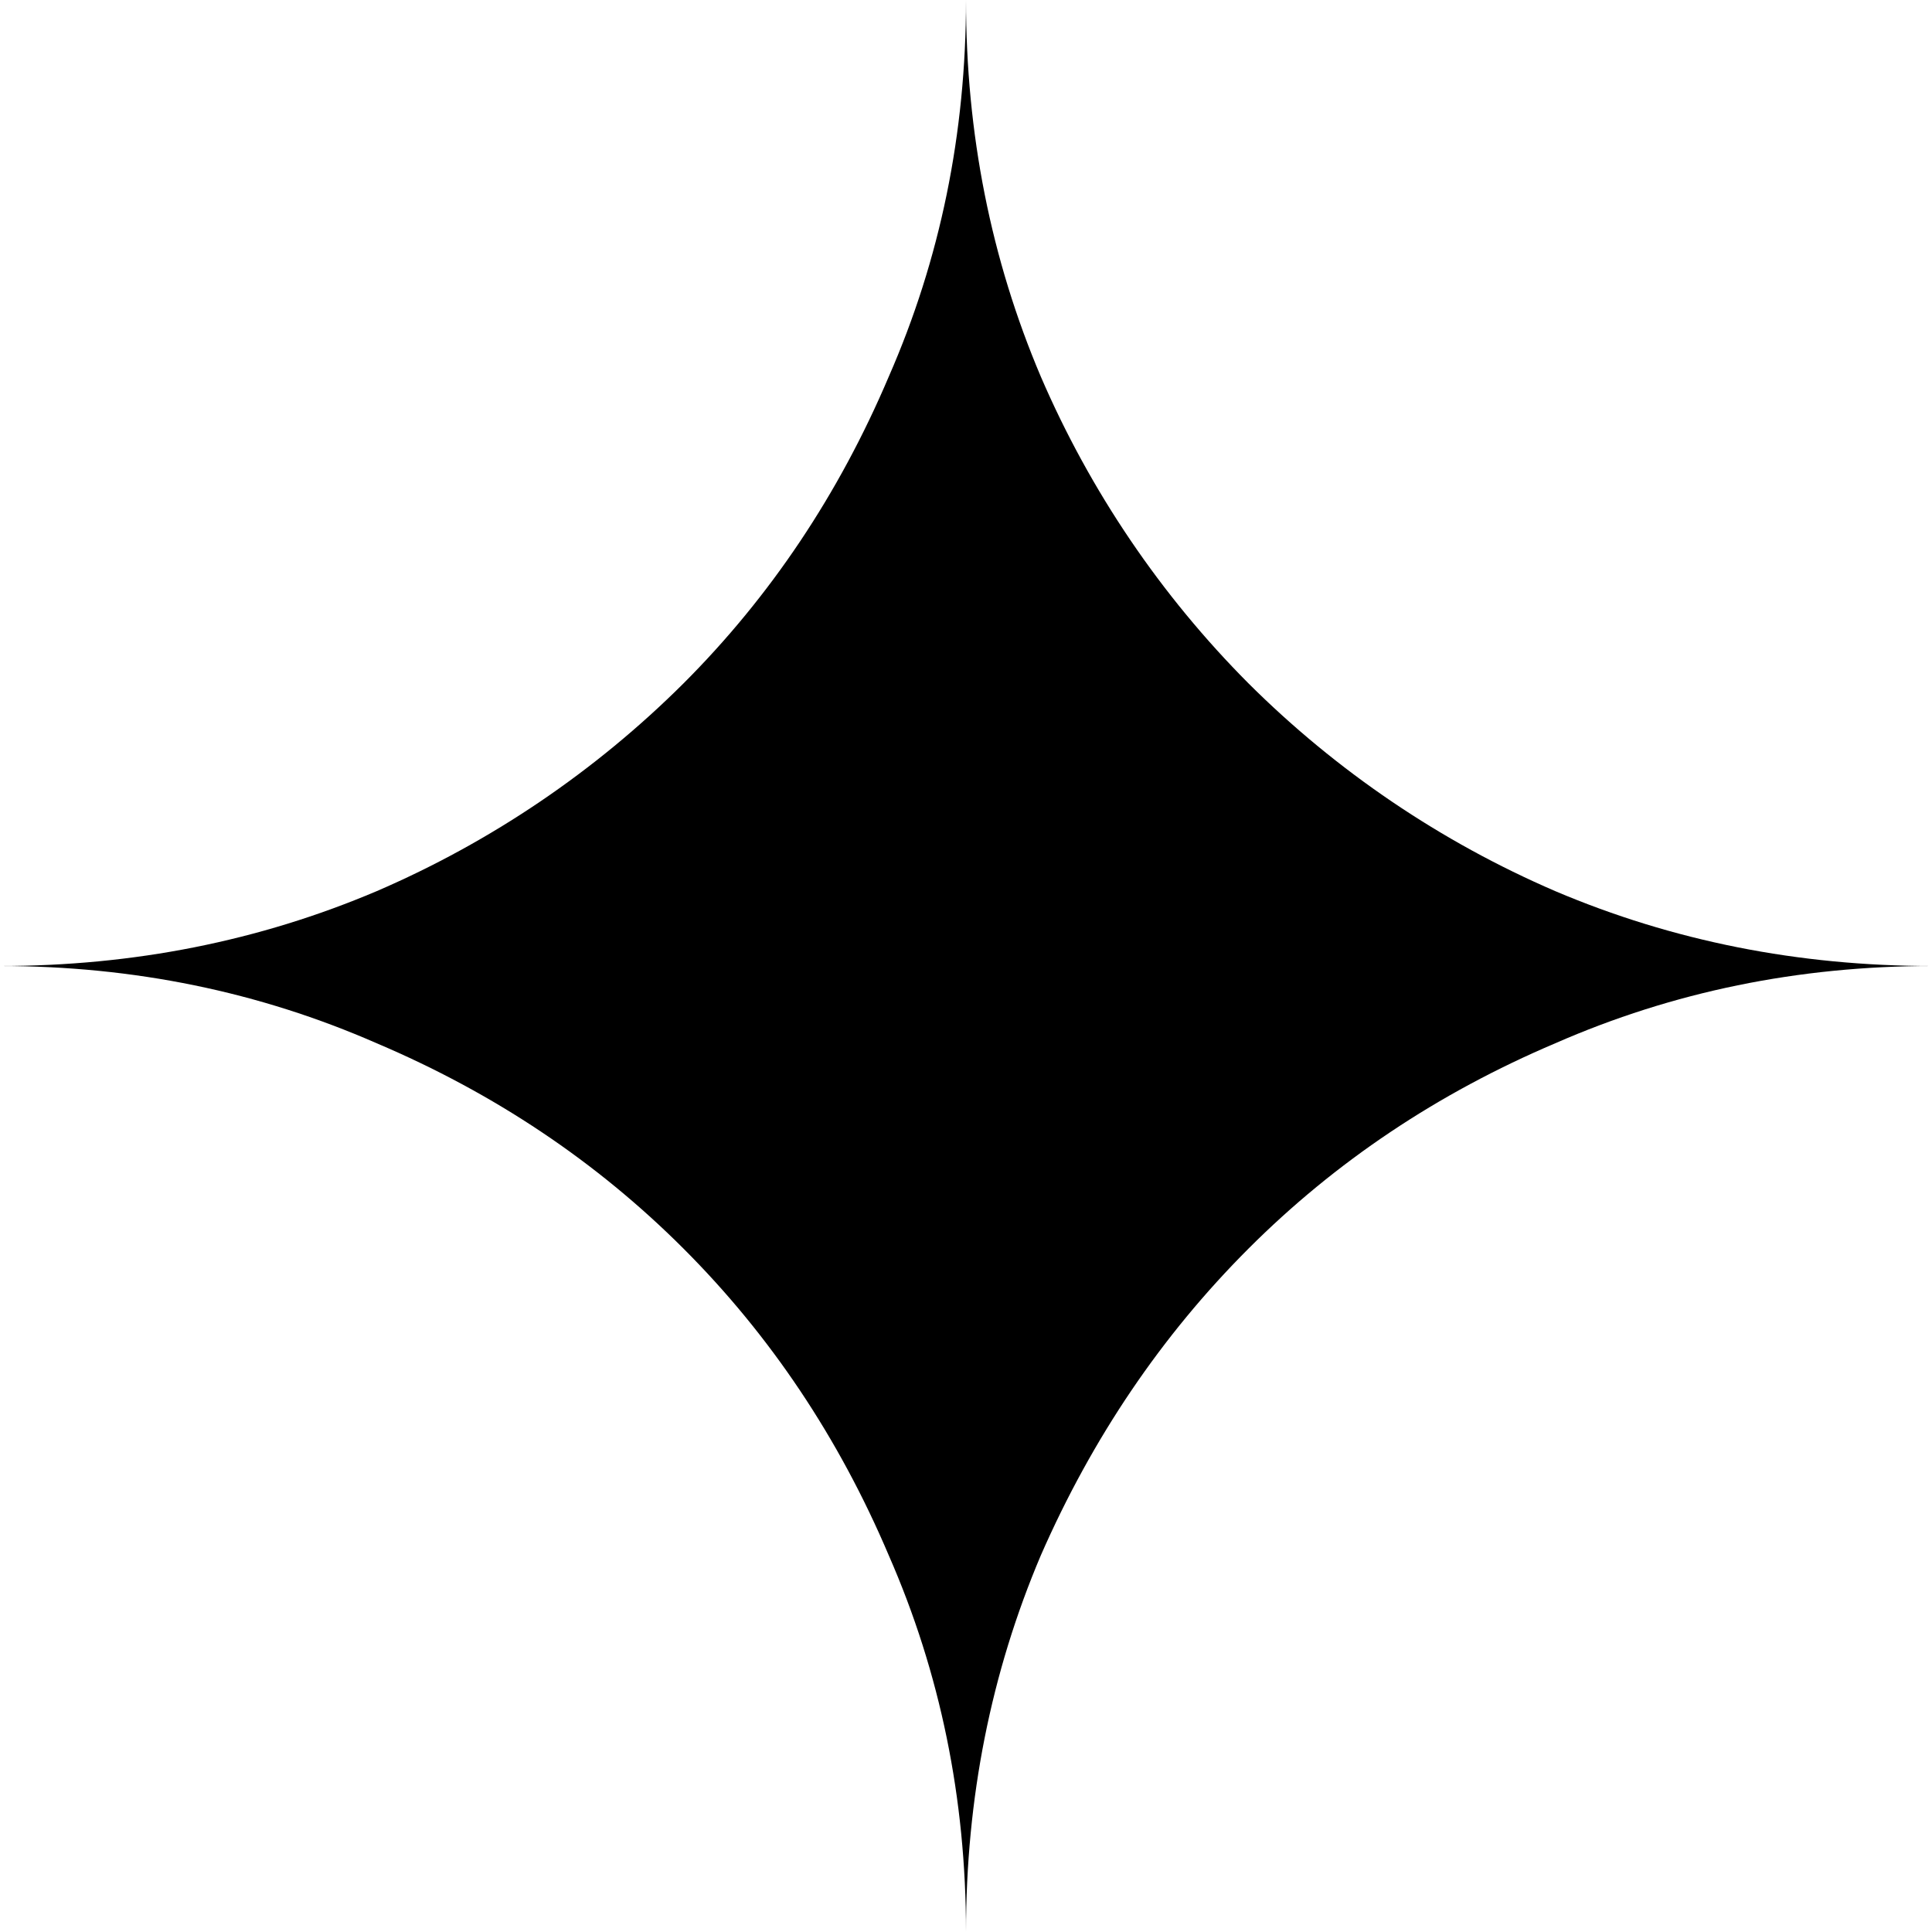
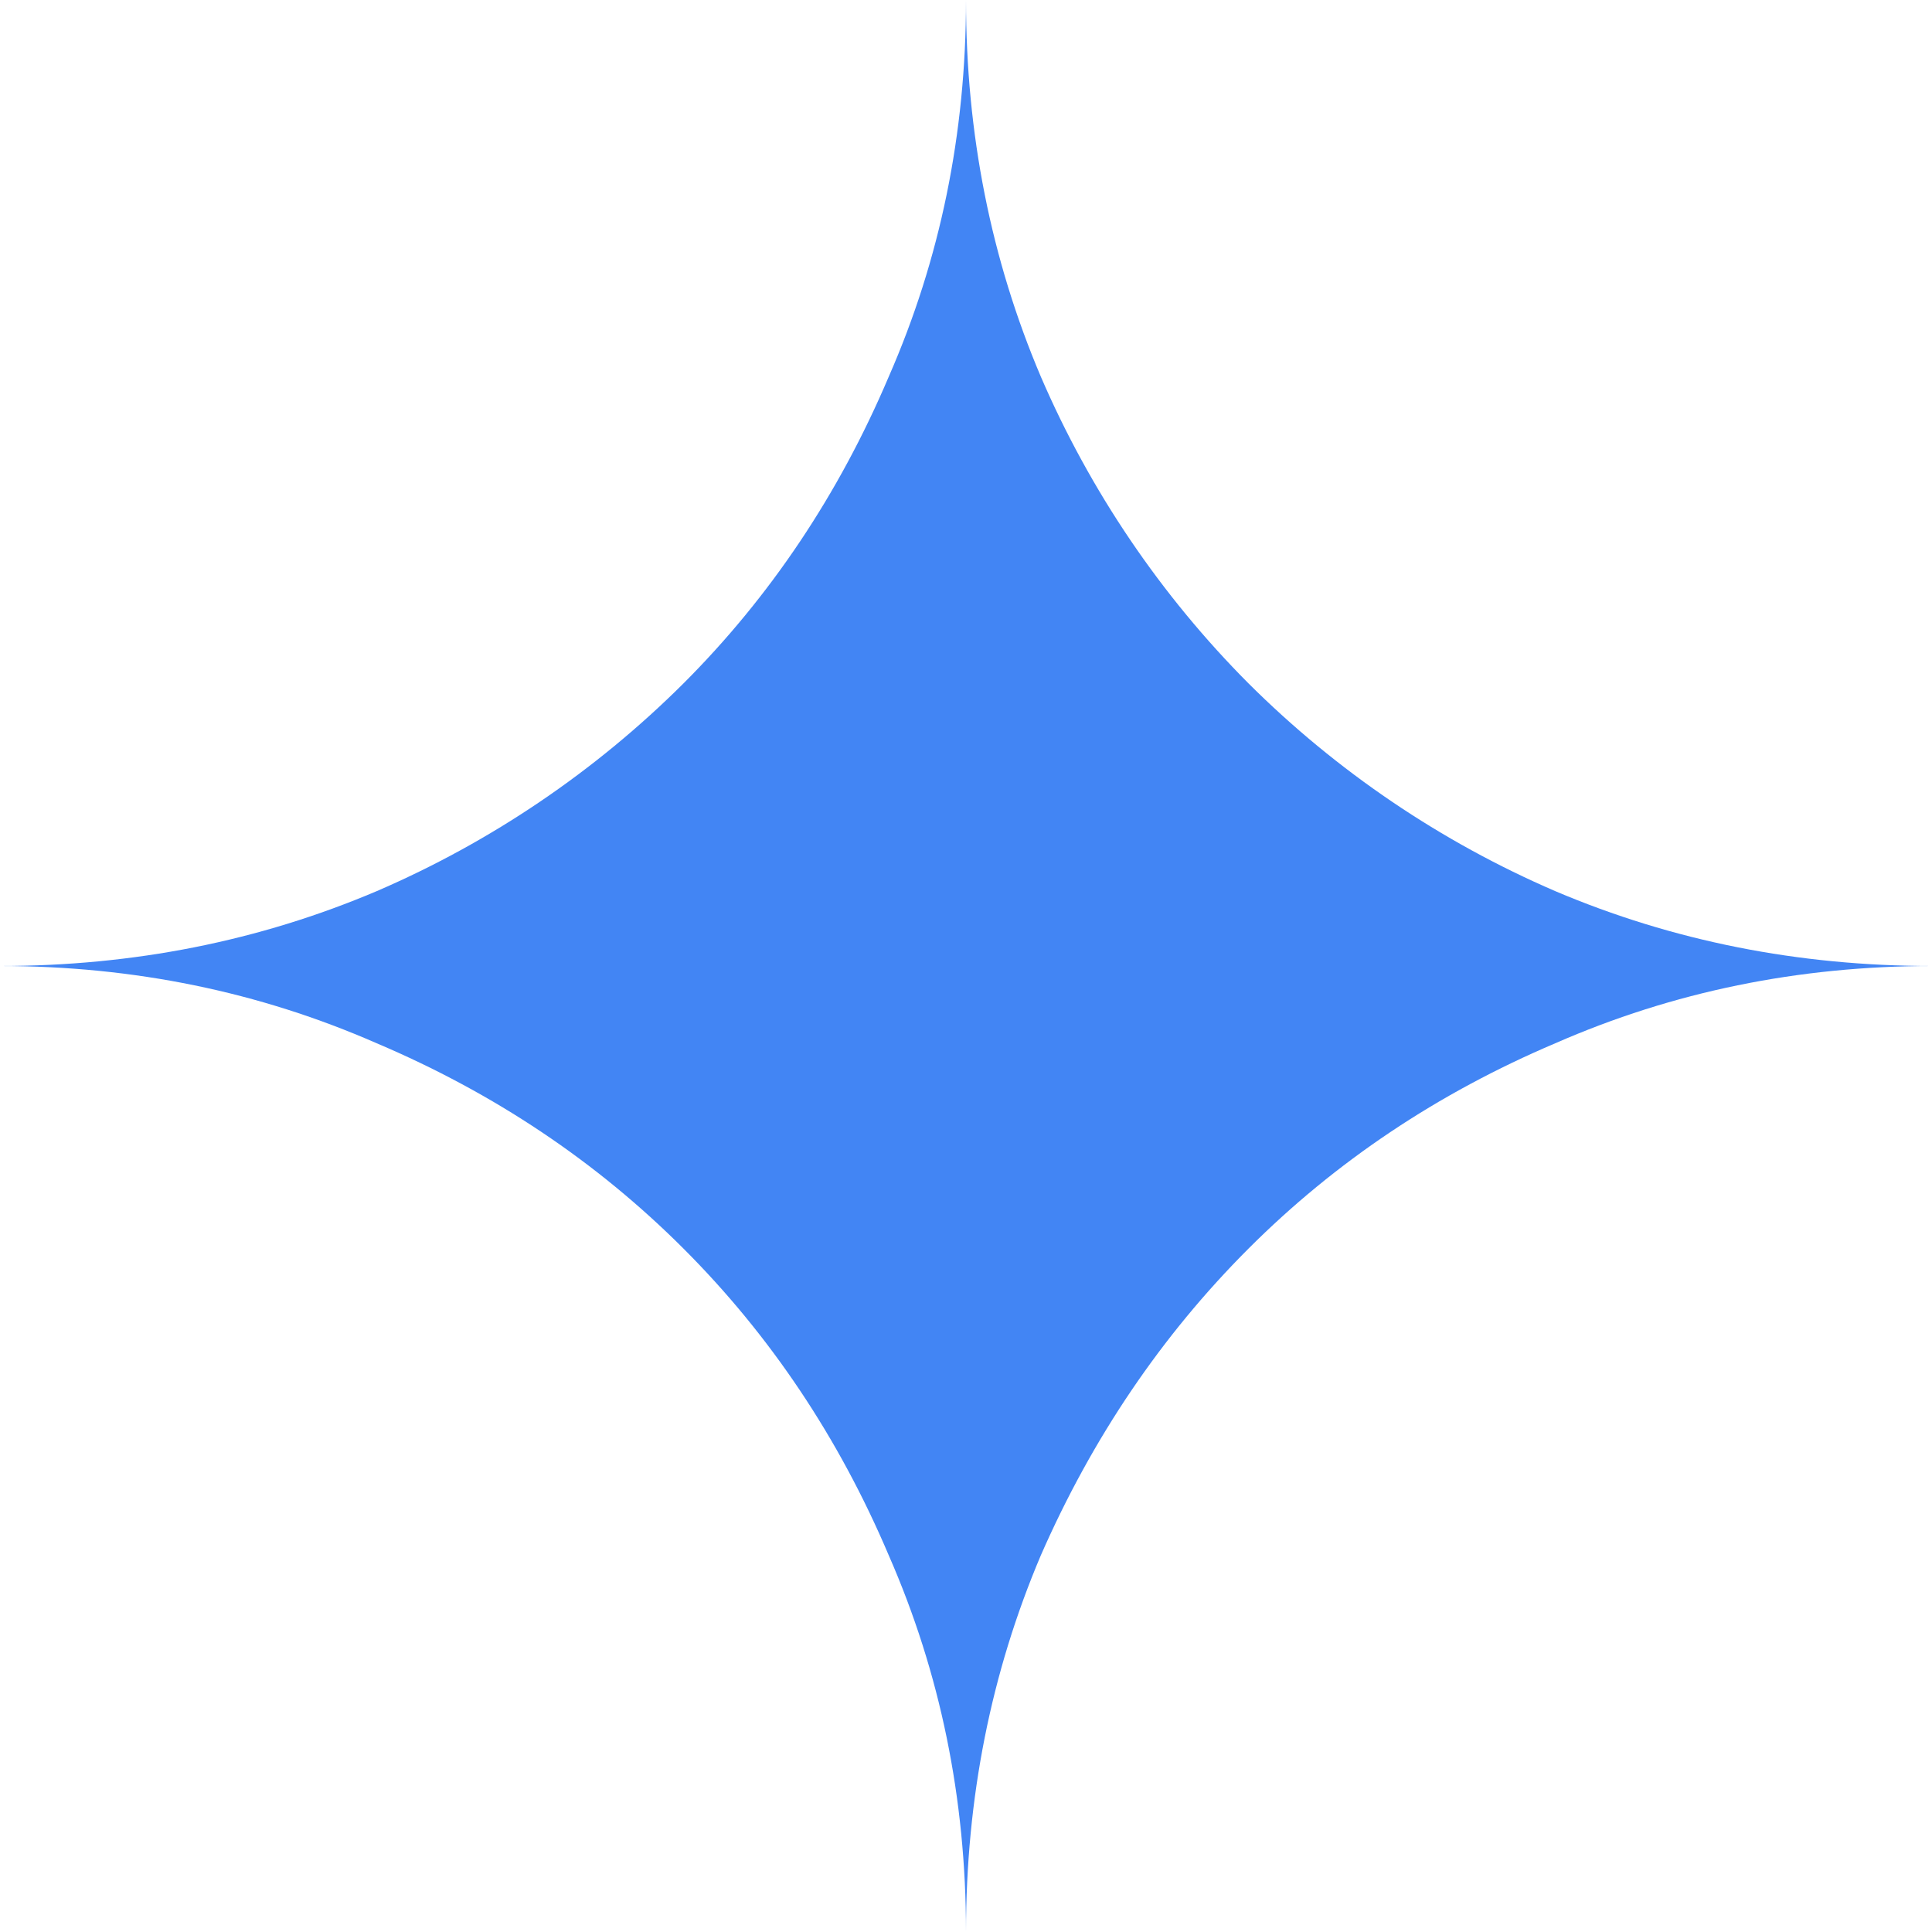
<svg xmlns="http://www.w3.org/2000/svg" role="img" viewBox="0 0 24 24">
-   <path d="M11.04 19.32Q12 21.51 12 24q0-2.49.93-4.68.96-2.19 2.58-3.81t3.81-2.55Q21.51 12 24 12q-2.49 0-4.68-.93a12.3 12.3 0 0 1-3.81-2.58 12.3 12.3 0 0 1-2.58-3.81Q12 2.49 12 0q0 2.49-.96 4.68-.93 2.19-2.55 3.81a12.3 12.3 0 0 1-3.81 2.58Q2.49 12 0 12q2.49 0 4.68.96 2.19.93 3.81 2.55t2.55 3.81" />
+   <g fill="#4285F4">
+     <path d="M11.04 19.32Q12 21.51 12 24q0-2.49.93-4.68.96-2.19 2.58-3.81t3.81-2.55Q21.51 12 24 12q-2.49 0-4.68-.93a12.3 12.3 0 0 1-3.81-2.58 12.3 12.3 0 0 1-2.58-3.81Q12 2.49 12 0q0 2.49-.96 4.68-.93 2.19-2.55 3.81a12.3 12.3 0 0 1-3.81 2.58Q2.49 12 0 12q2.49 0 4.68.96 2.19.93 3.81 2.55t2.55 3.81" />
+   </g>
</svg>
